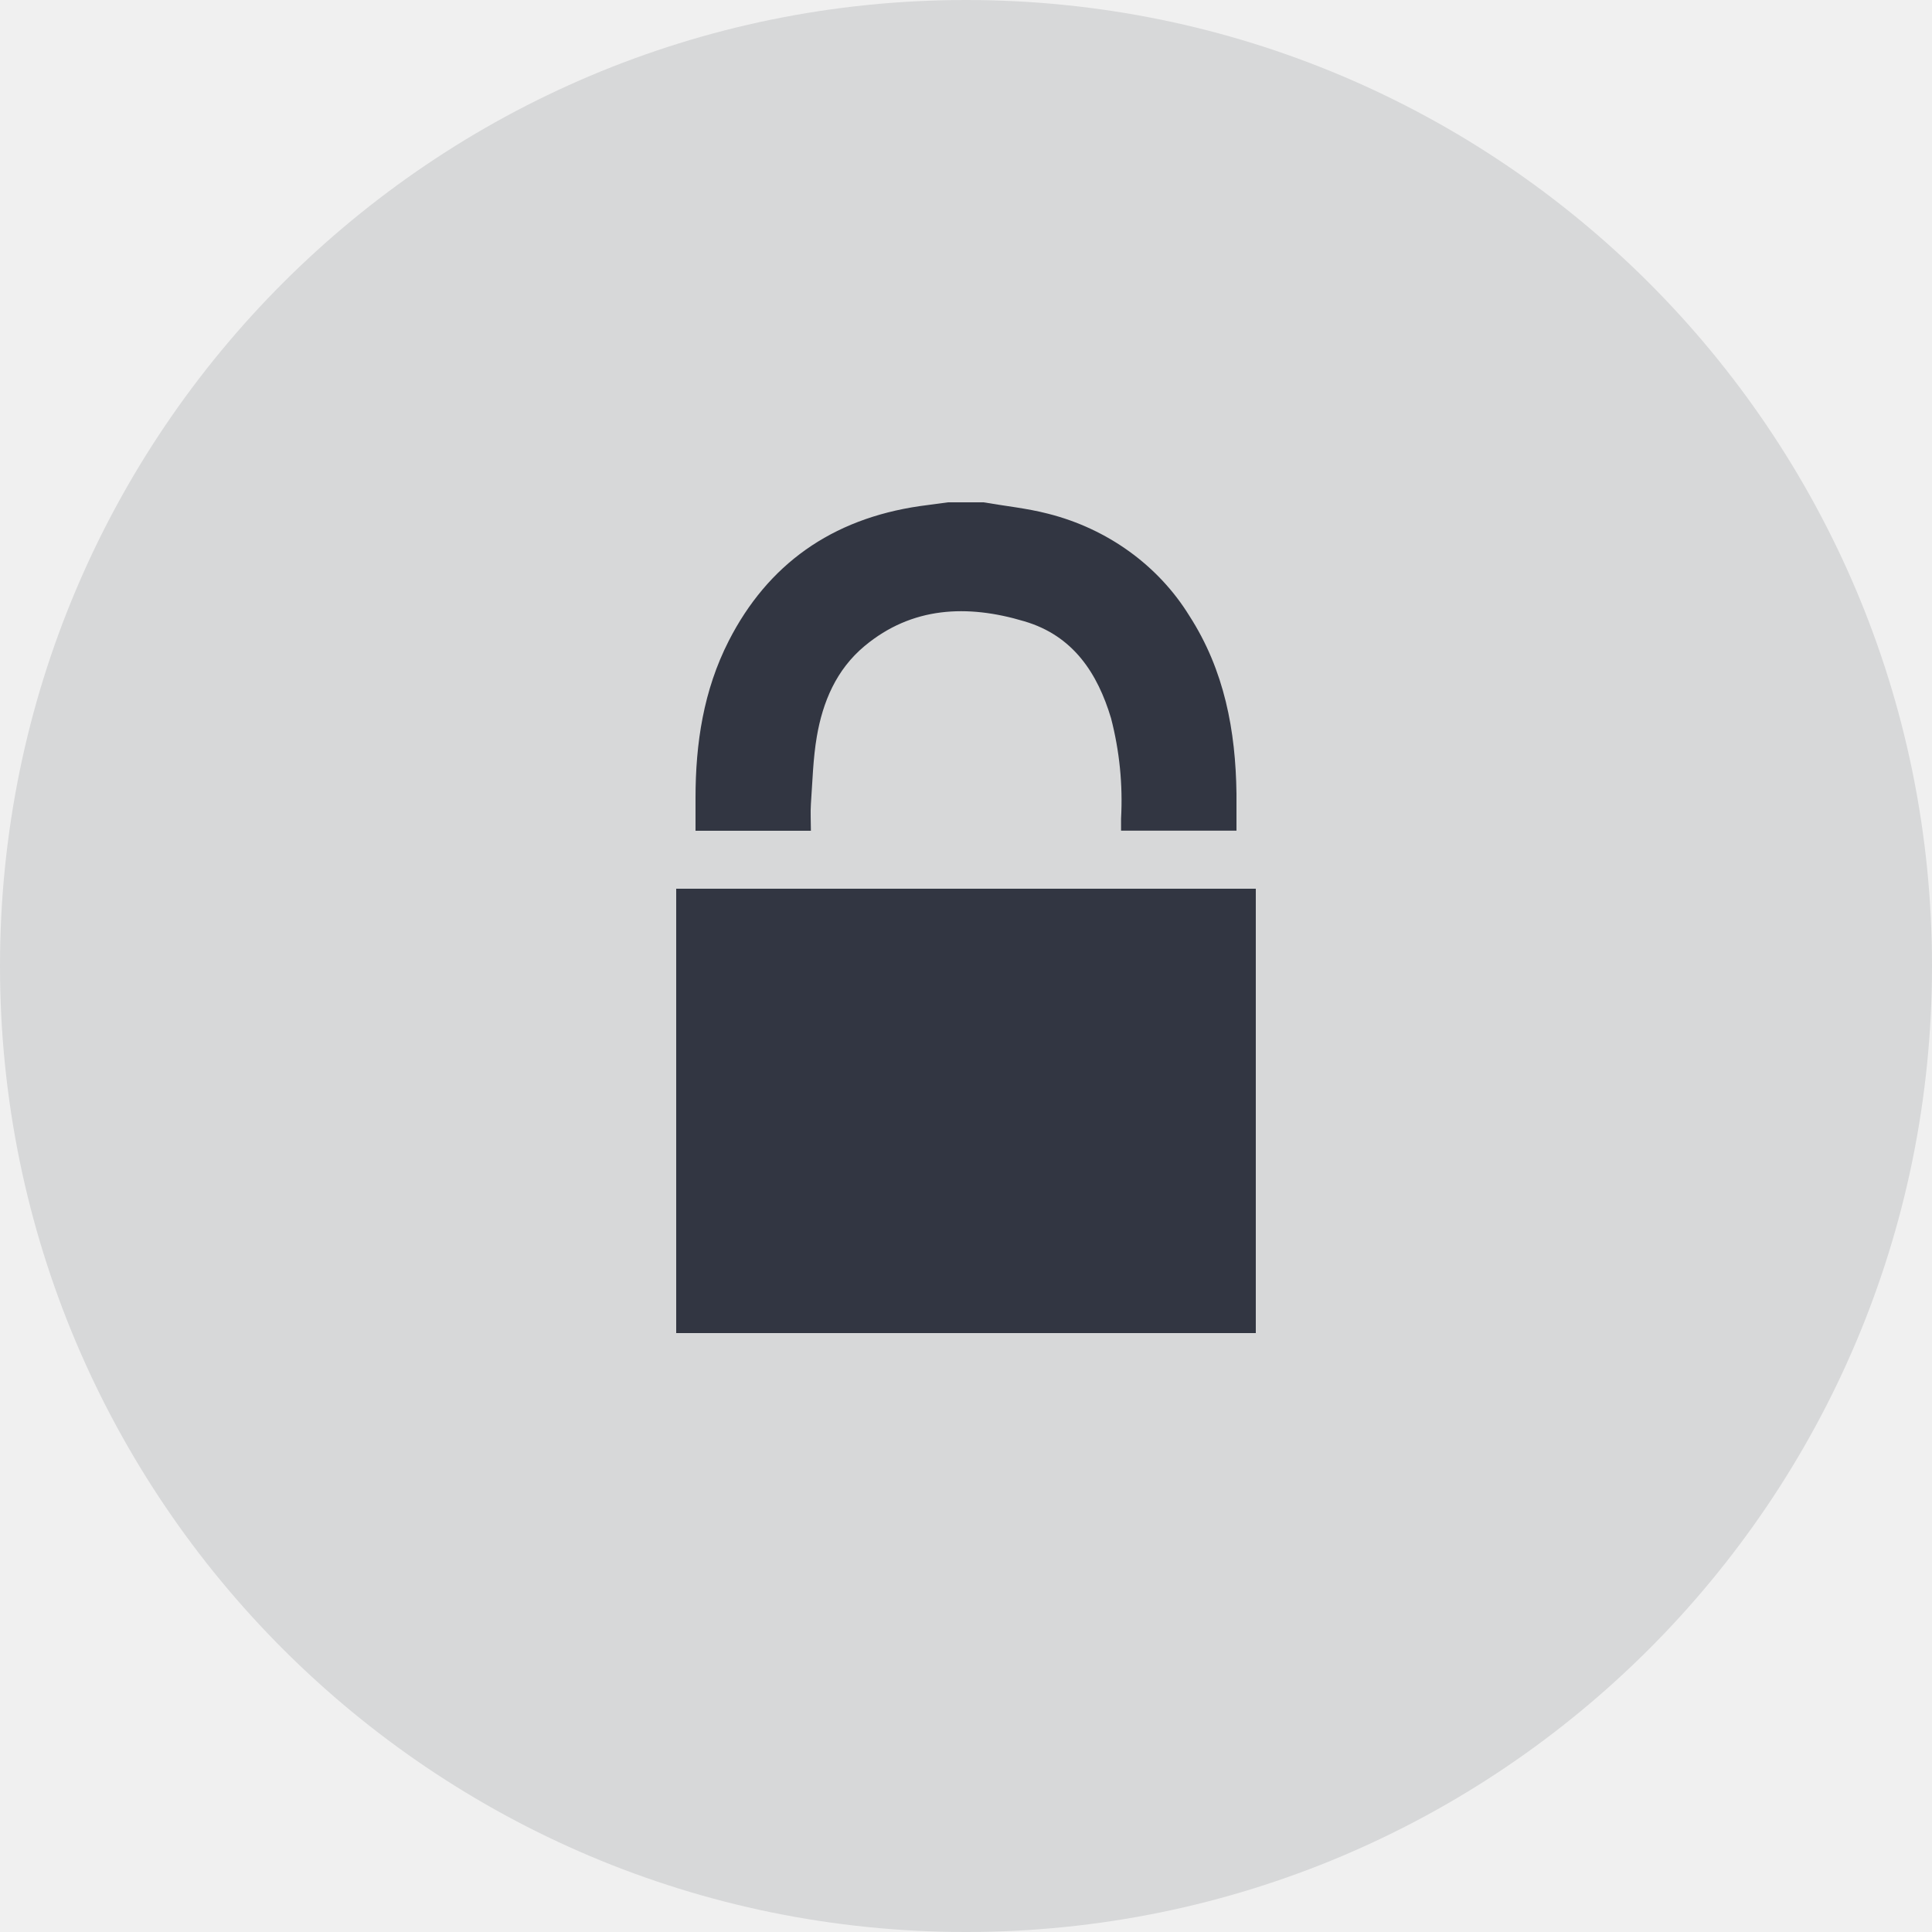
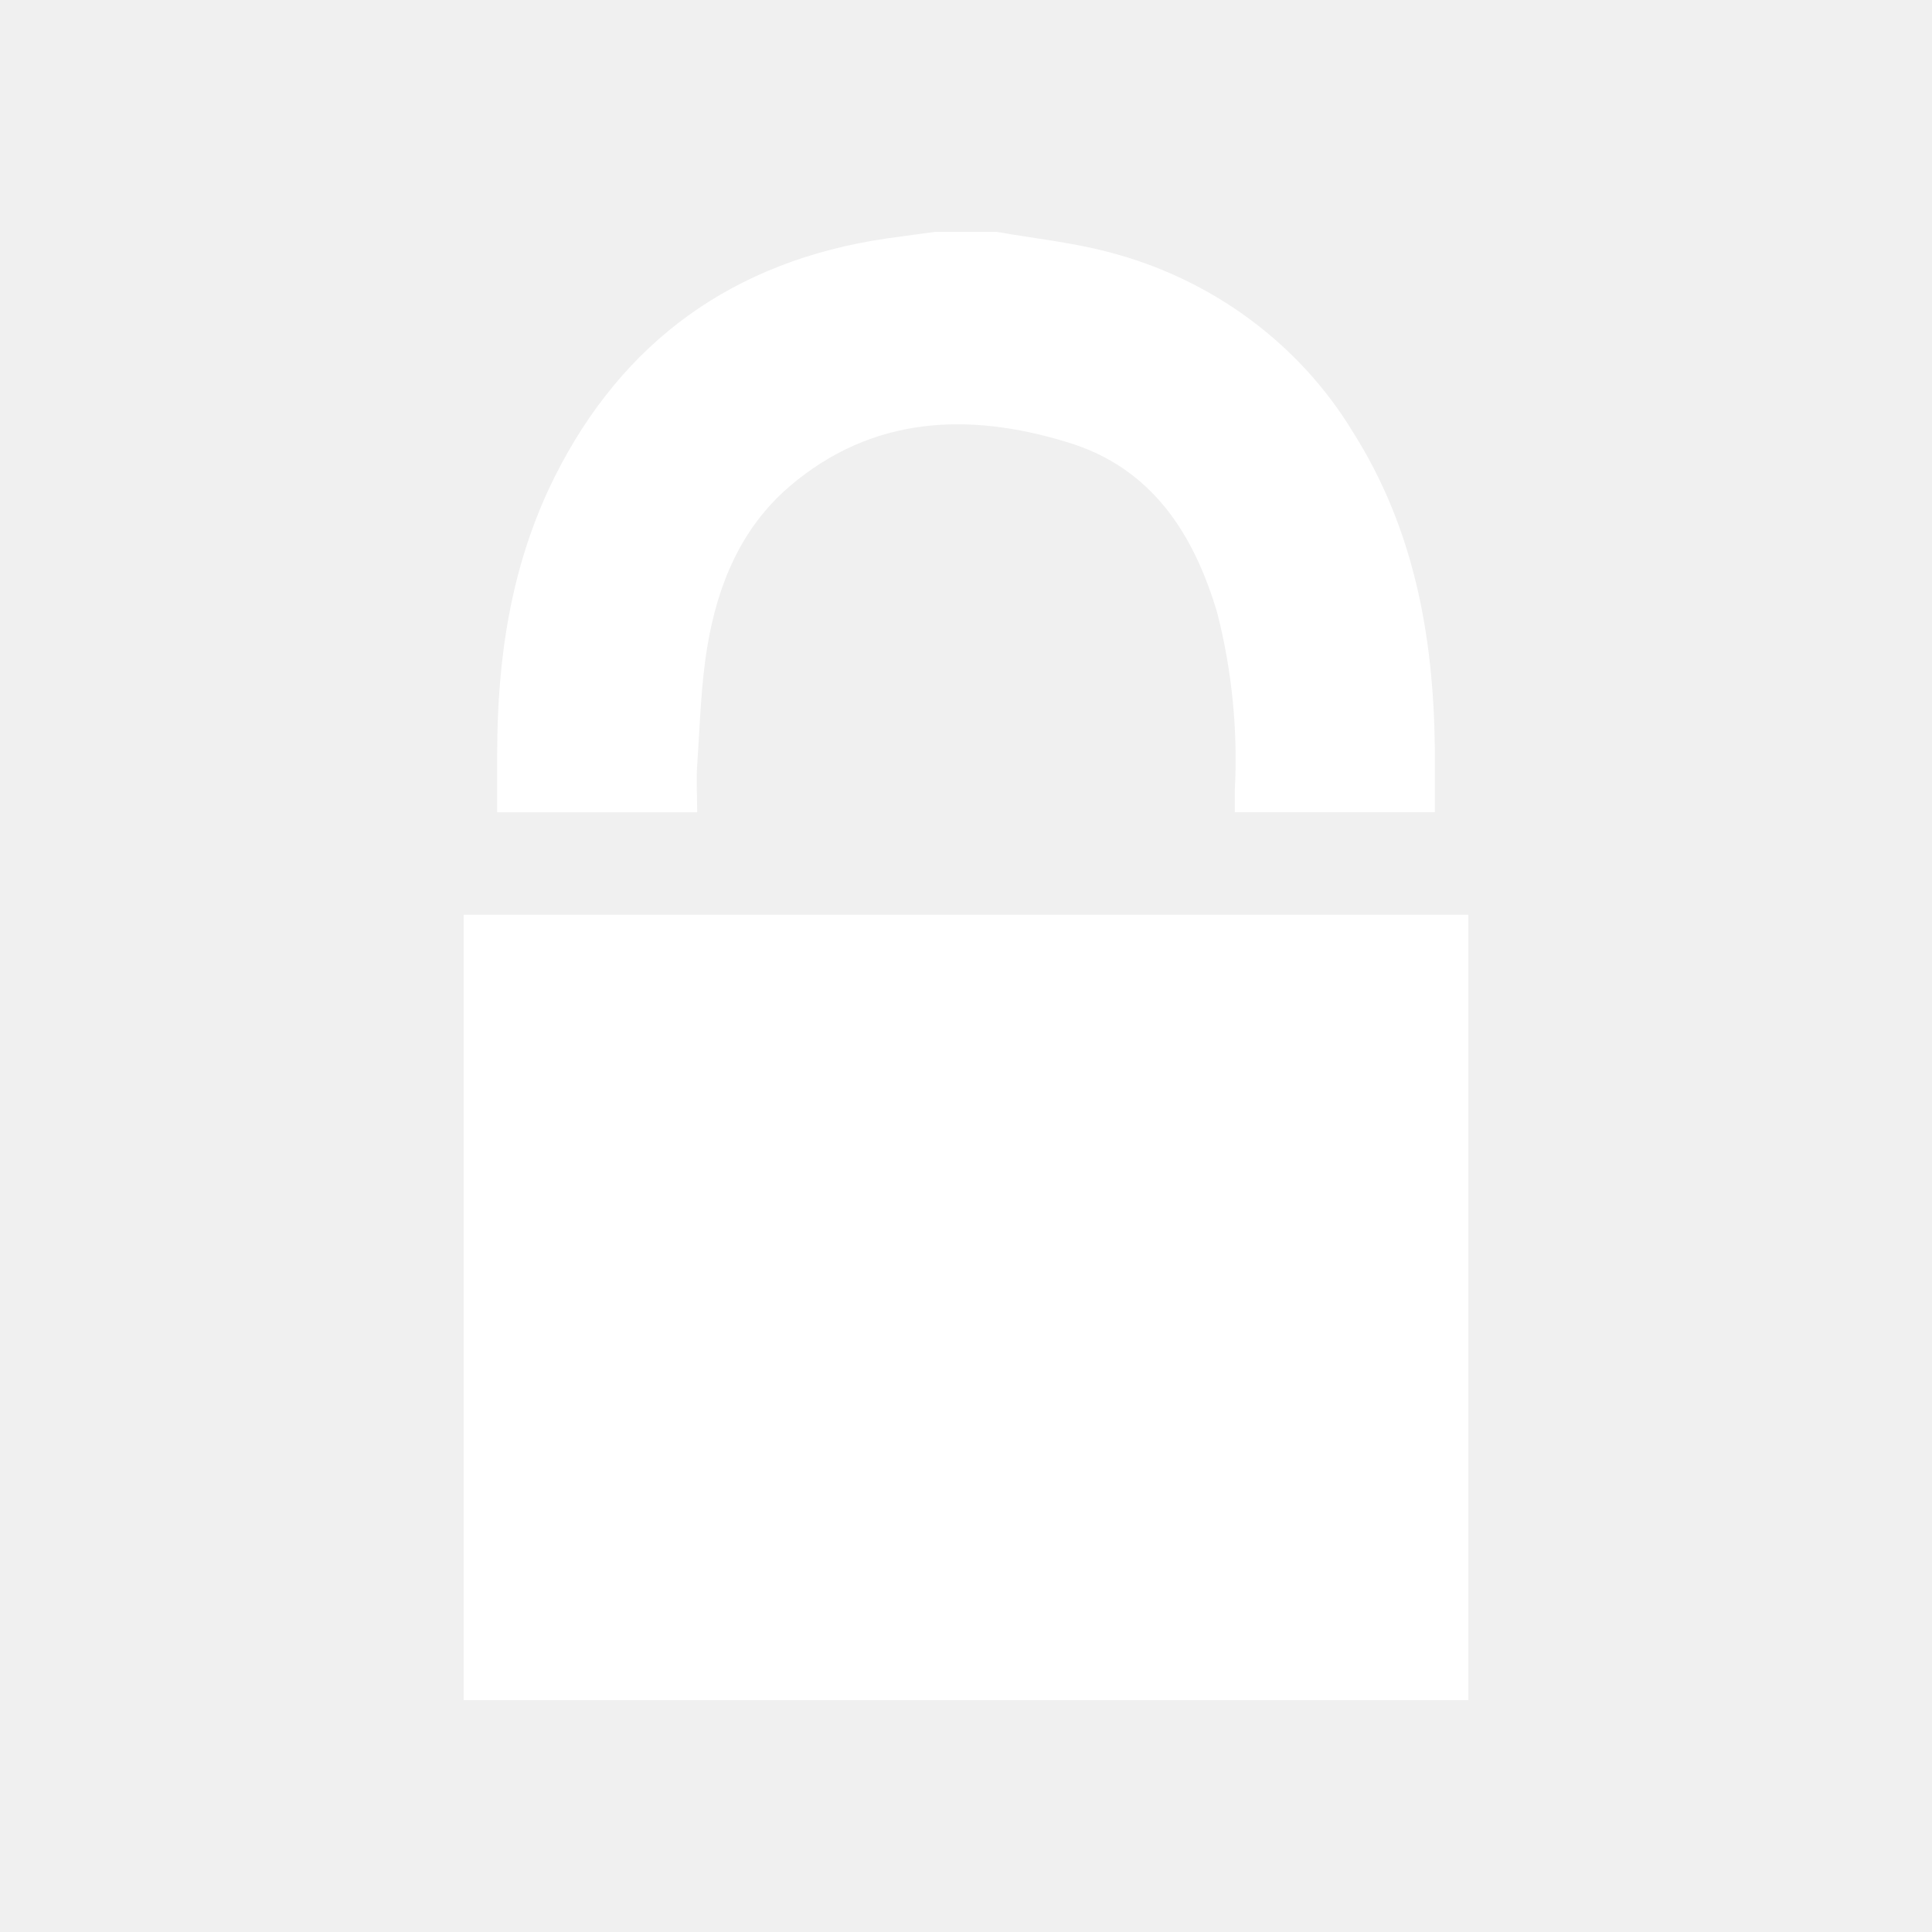
- <svg xmlns="http://www.w3.org/2000/svg" width="100px" height="100px" viewBox="0 0 100 100" version="1.1">
-   <defs />
-   <g id="Page-1" stroke="none" stroke-width="1" fill="none" fill-rule="evenodd">
-     <g id="Icons---Dark" transform="translate(-1047, -394)">
-       <g id="icon-dark-active-privacy" transform="translate(1047, 394)">
-         <circle id="Oval-Copy-43" fill="#D7D8D9" cx="50" cy="50" r="50" />
-         <g id="Group-8" transform="translate(35, 26)" fill="#323642">
-           <rect id="Rectangle" x="0" y="20" width="30" height="23" />
-           <path d="M15.908,4.929165e-05 C17.016,0.193 18.15,0.306 19.237,0.587 C22.319,1.363 24.951,3.264 26.559,5.871 C28.38,8.696 28.957,11.824 29,15.079 L29,16.996 L23.026,16.996 L23.026,16.371 C23.122,14.622 22.947,12.87 22.506,11.17 C21.815,8.873 20.565,6.901 18.01,6.156 C15.064,5.274 12.202,5.397 9.751,7.438 C8.279,8.665 7.586,10.336 7.279,12.121 C7.082,13.268 7.056,14.447 6.972,15.616 C6.942,16.064 6.972,16.513 6.972,17 L1,17 L1,15.3 C1,12.485 1.411,9.735 2.722,7.167 C4.74,3.223 8.029,0.863 12.609,0.196 L14.076,0 L15.908,4.929165e-05 Z" id="Fill-2" />
-         </g>
-       </g>
+ <svg xmlns="http://www.w3.org/2000/svg" width="50px" height="50px" viewBox="0 0 50 50" version="1.1">
+   <g id="icon-dark-active-privacy" stroke="none" stroke-width="1" fill="none" fill-rule="evenodd">
+     <g transform="translate(12, 6)" fill="#FFFFFF" fill-rule="nonzero">
+       <rect id="Rectangle" x="0" y="17.674" width="26" height="20.326" />
+       <path d="M13.787,0 C14.747,0.17 15.73,0.271 16.672,0.519 C19.343,1.205 21.624,2.884 23.018,5.188 C24.596,7.684 25.096,10.449 25.133,13.325 L25.133,15.02 L19.956,15.02 L19.956,14.467 C20.039,12.922 19.887,11.374 19.505,9.871 C18.906,7.841 17.823,6.099 15.608,5.44 C13.056,4.661 10.575,4.77 8.451,6.573 C7.175,7.657 6.575,9.134 6.309,10.712 C6.138,11.726 6.115,12.767 6.043,13.8 C6.016,14.196 6.043,14.593 6.043,15.023 L0.867,15.023 L0.867,13.521 C0.867,11.033 1.223,8.603 2.359,6.333 C4.108,2.849 6.958,0.762 10.927,0.174 L12.199,0 L13.787,0 Z" id="Fill-2" />
    </g>
  </g>
</svg>
